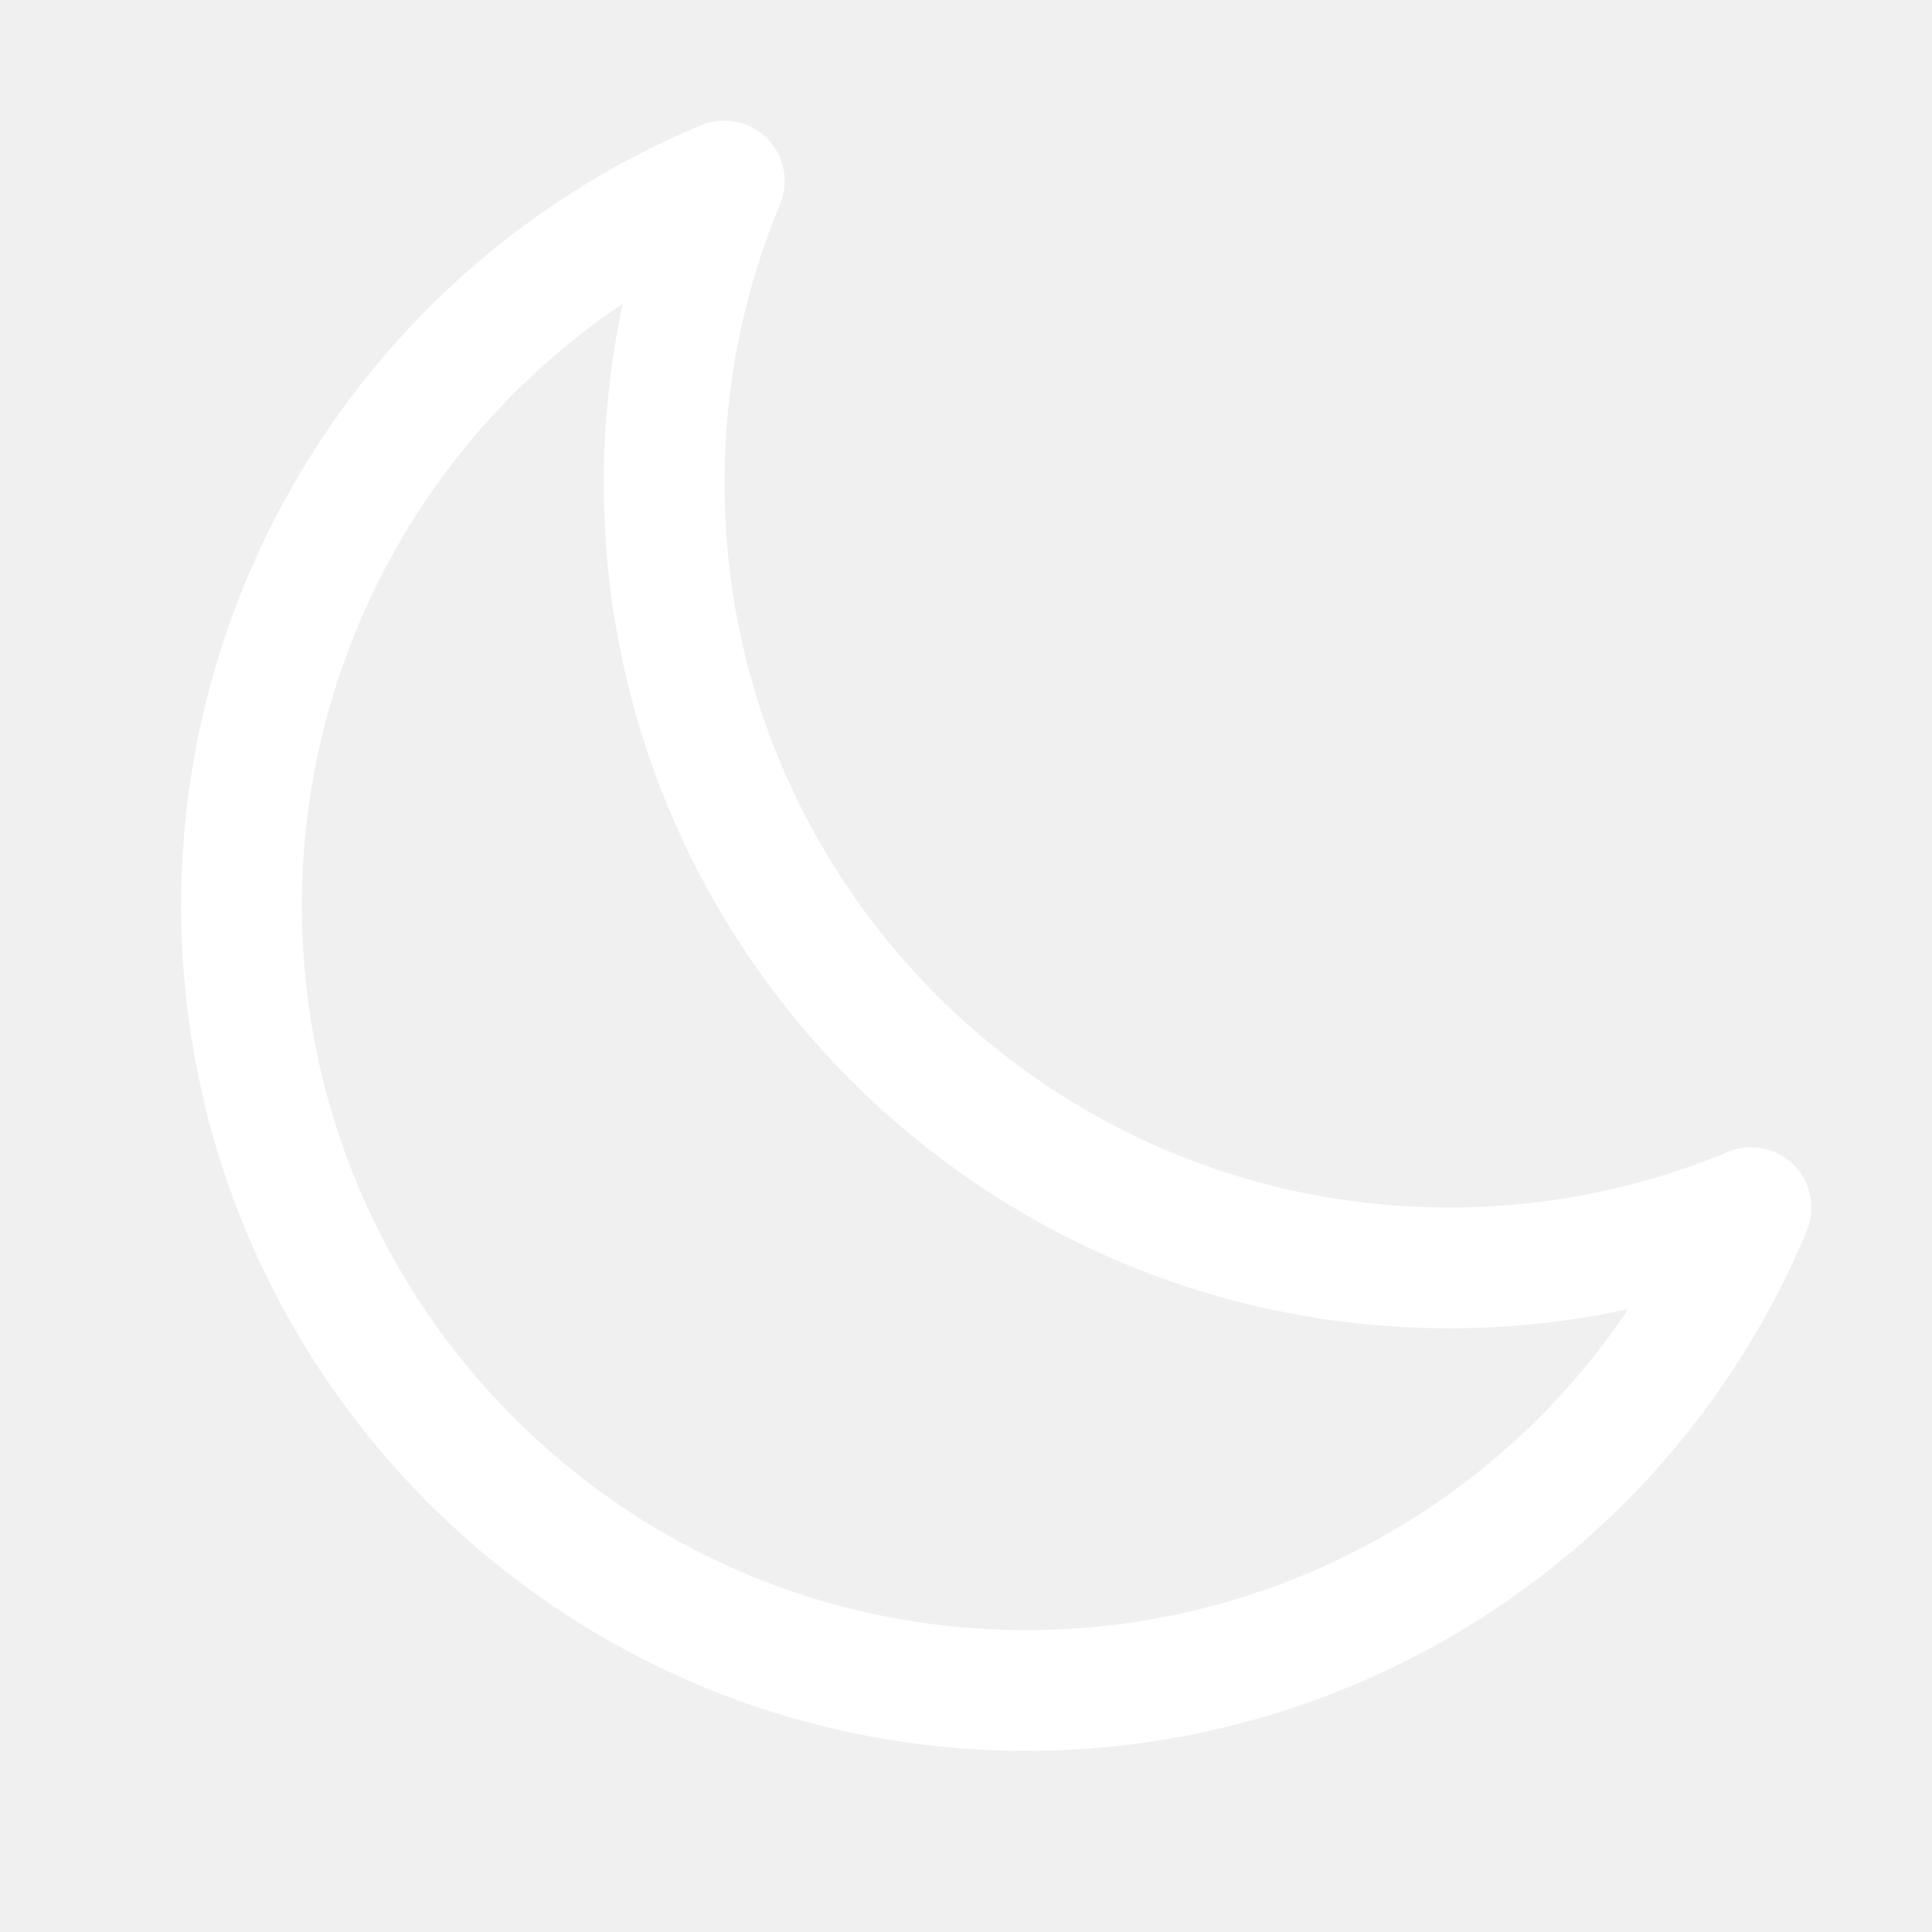
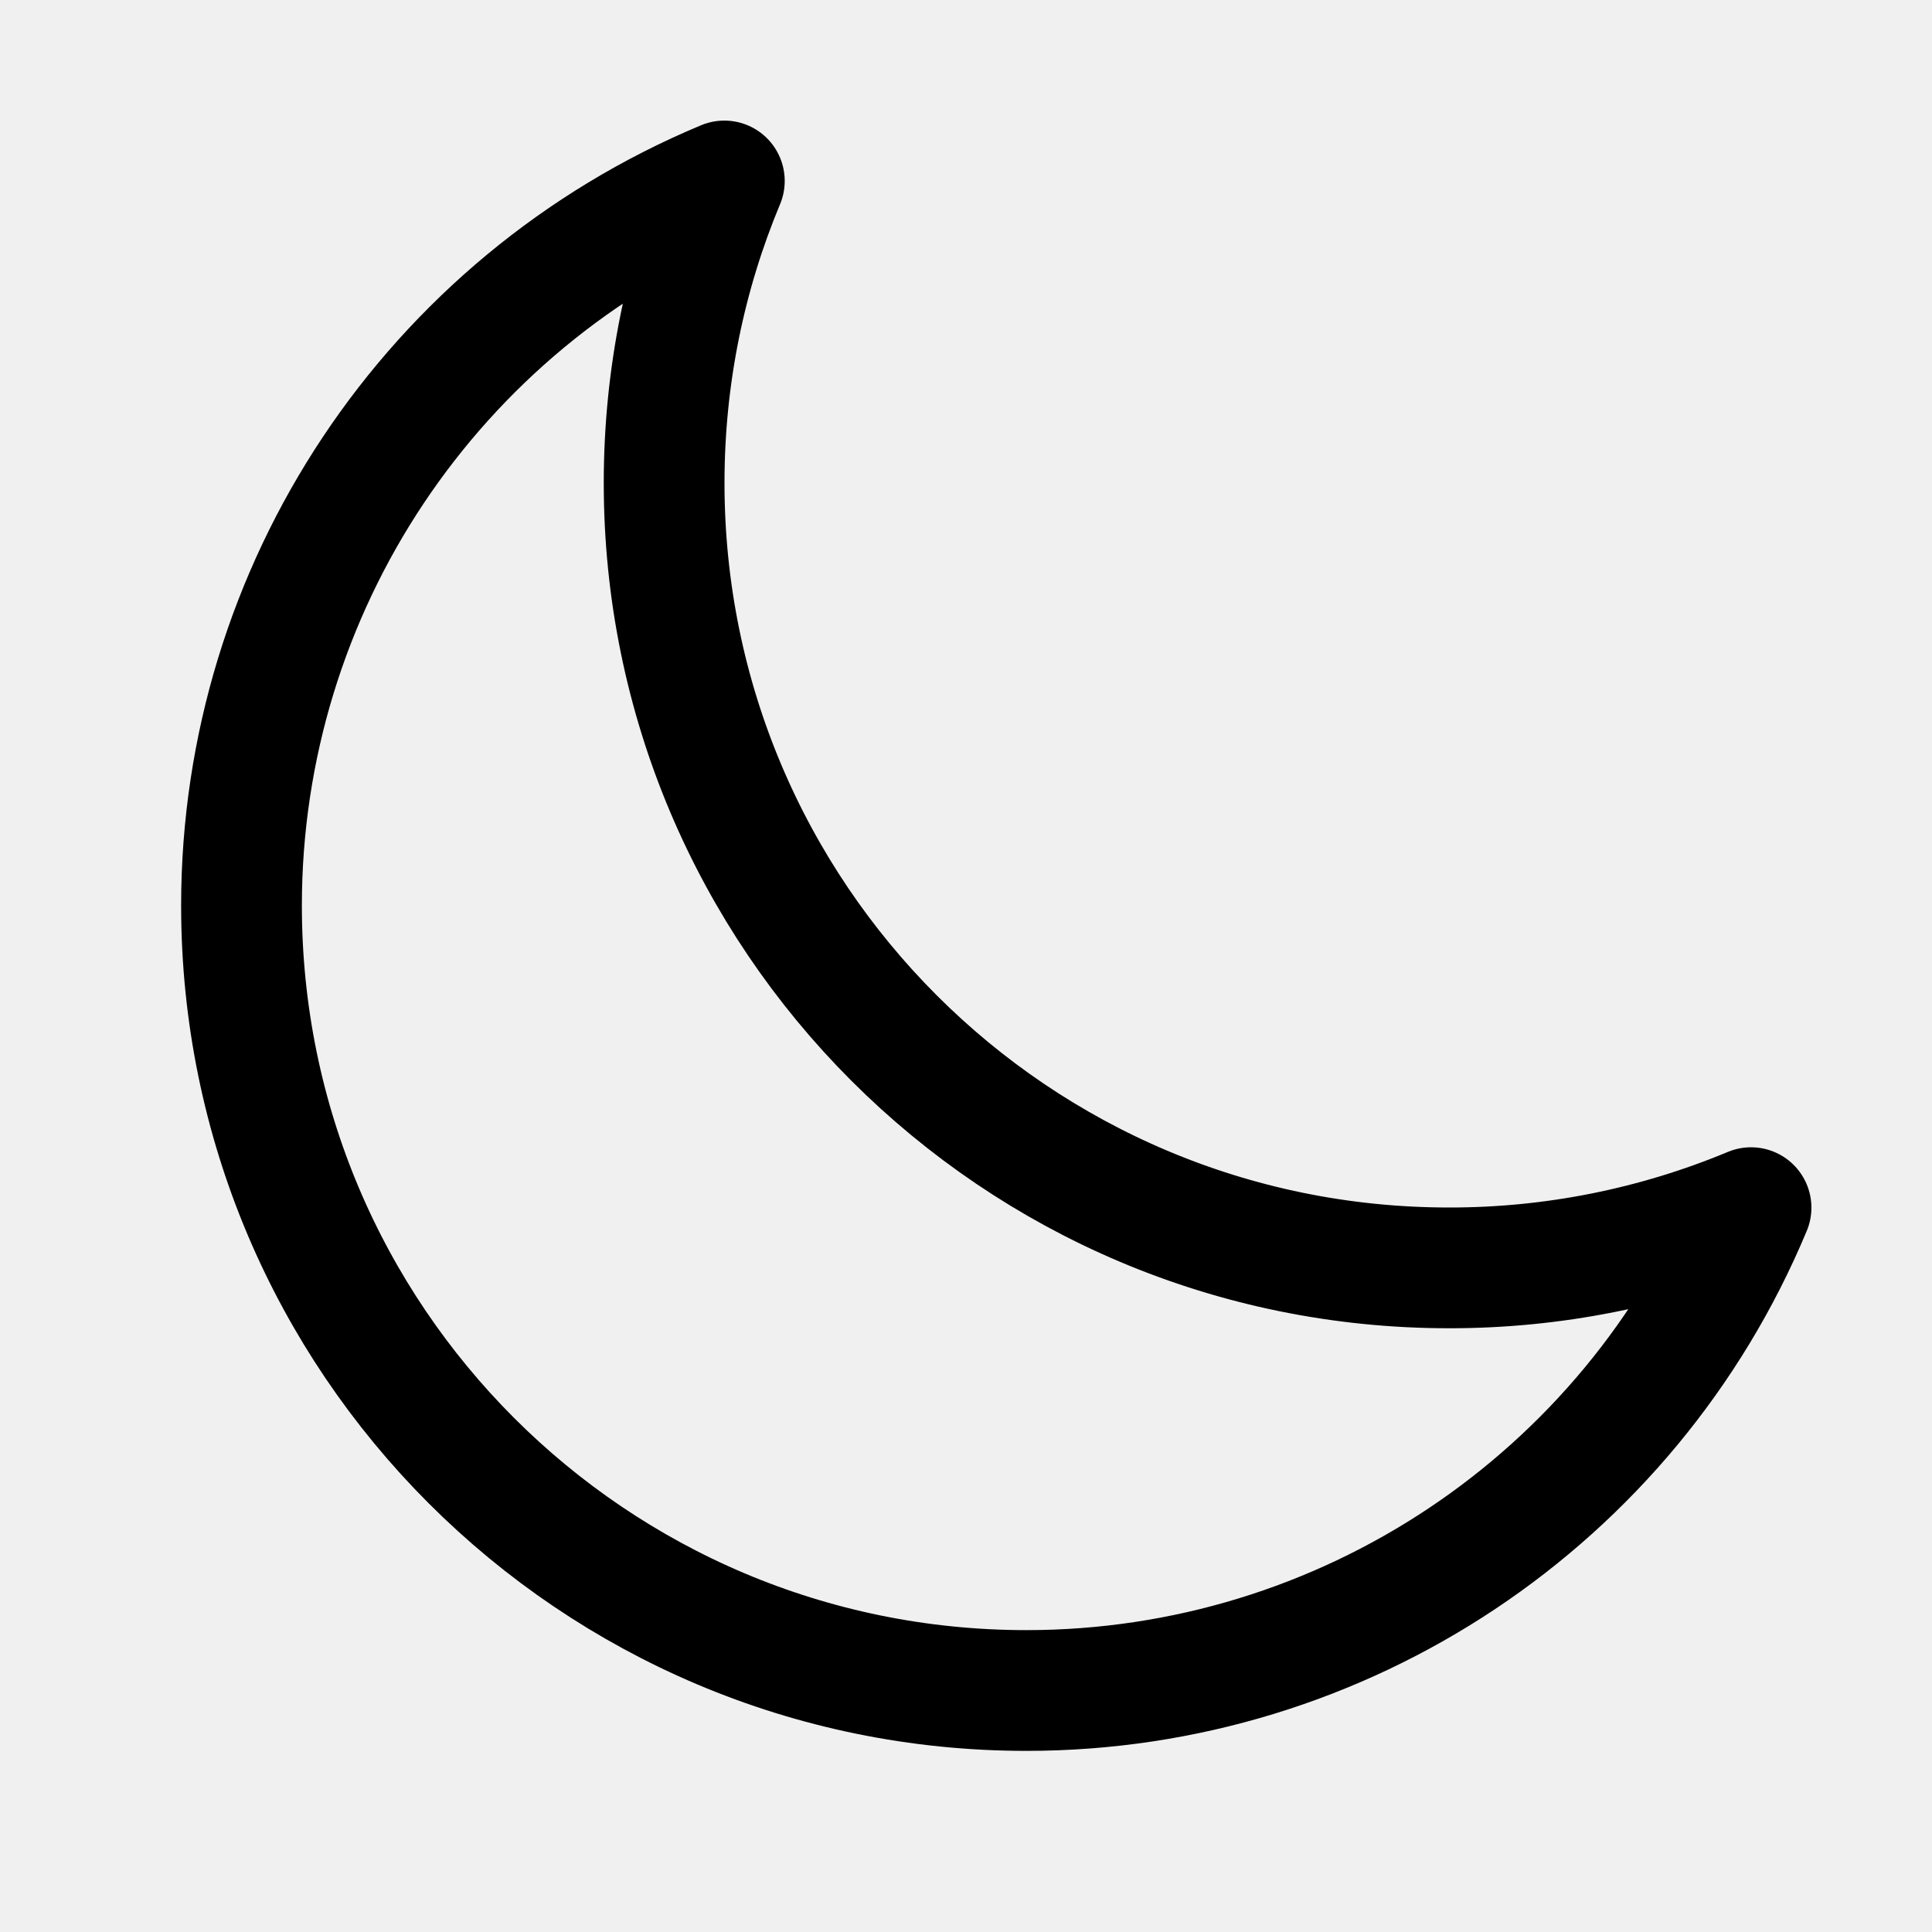
- <svg xmlns="http://www.w3.org/2000/svg" width="24" height="24" fill="none" stroke="#fff" stroke-width="1.5" viewBox="0 0 24 24">
+ <svg xmlns="http://www.w3.org/2000/svg" width="24" height="24" fill="none" stroke="currentColor" stroke-width="1.5" viewBox="0 0 24 24">
  <path stroke-linecap="round" stroke-linejoin="round" d="M21.752 15.002A9.718 9.718 0 0118 15.75c-5.385 0-9.75-4.365-9.75-9.75 0-1.33.266-2.597.748-3.752A9.753 9.753 0 003 11.25C3 16.635 7.365 21 12.75 21a9.753 9.753 0 009.002-5.998z" />
</svg>
